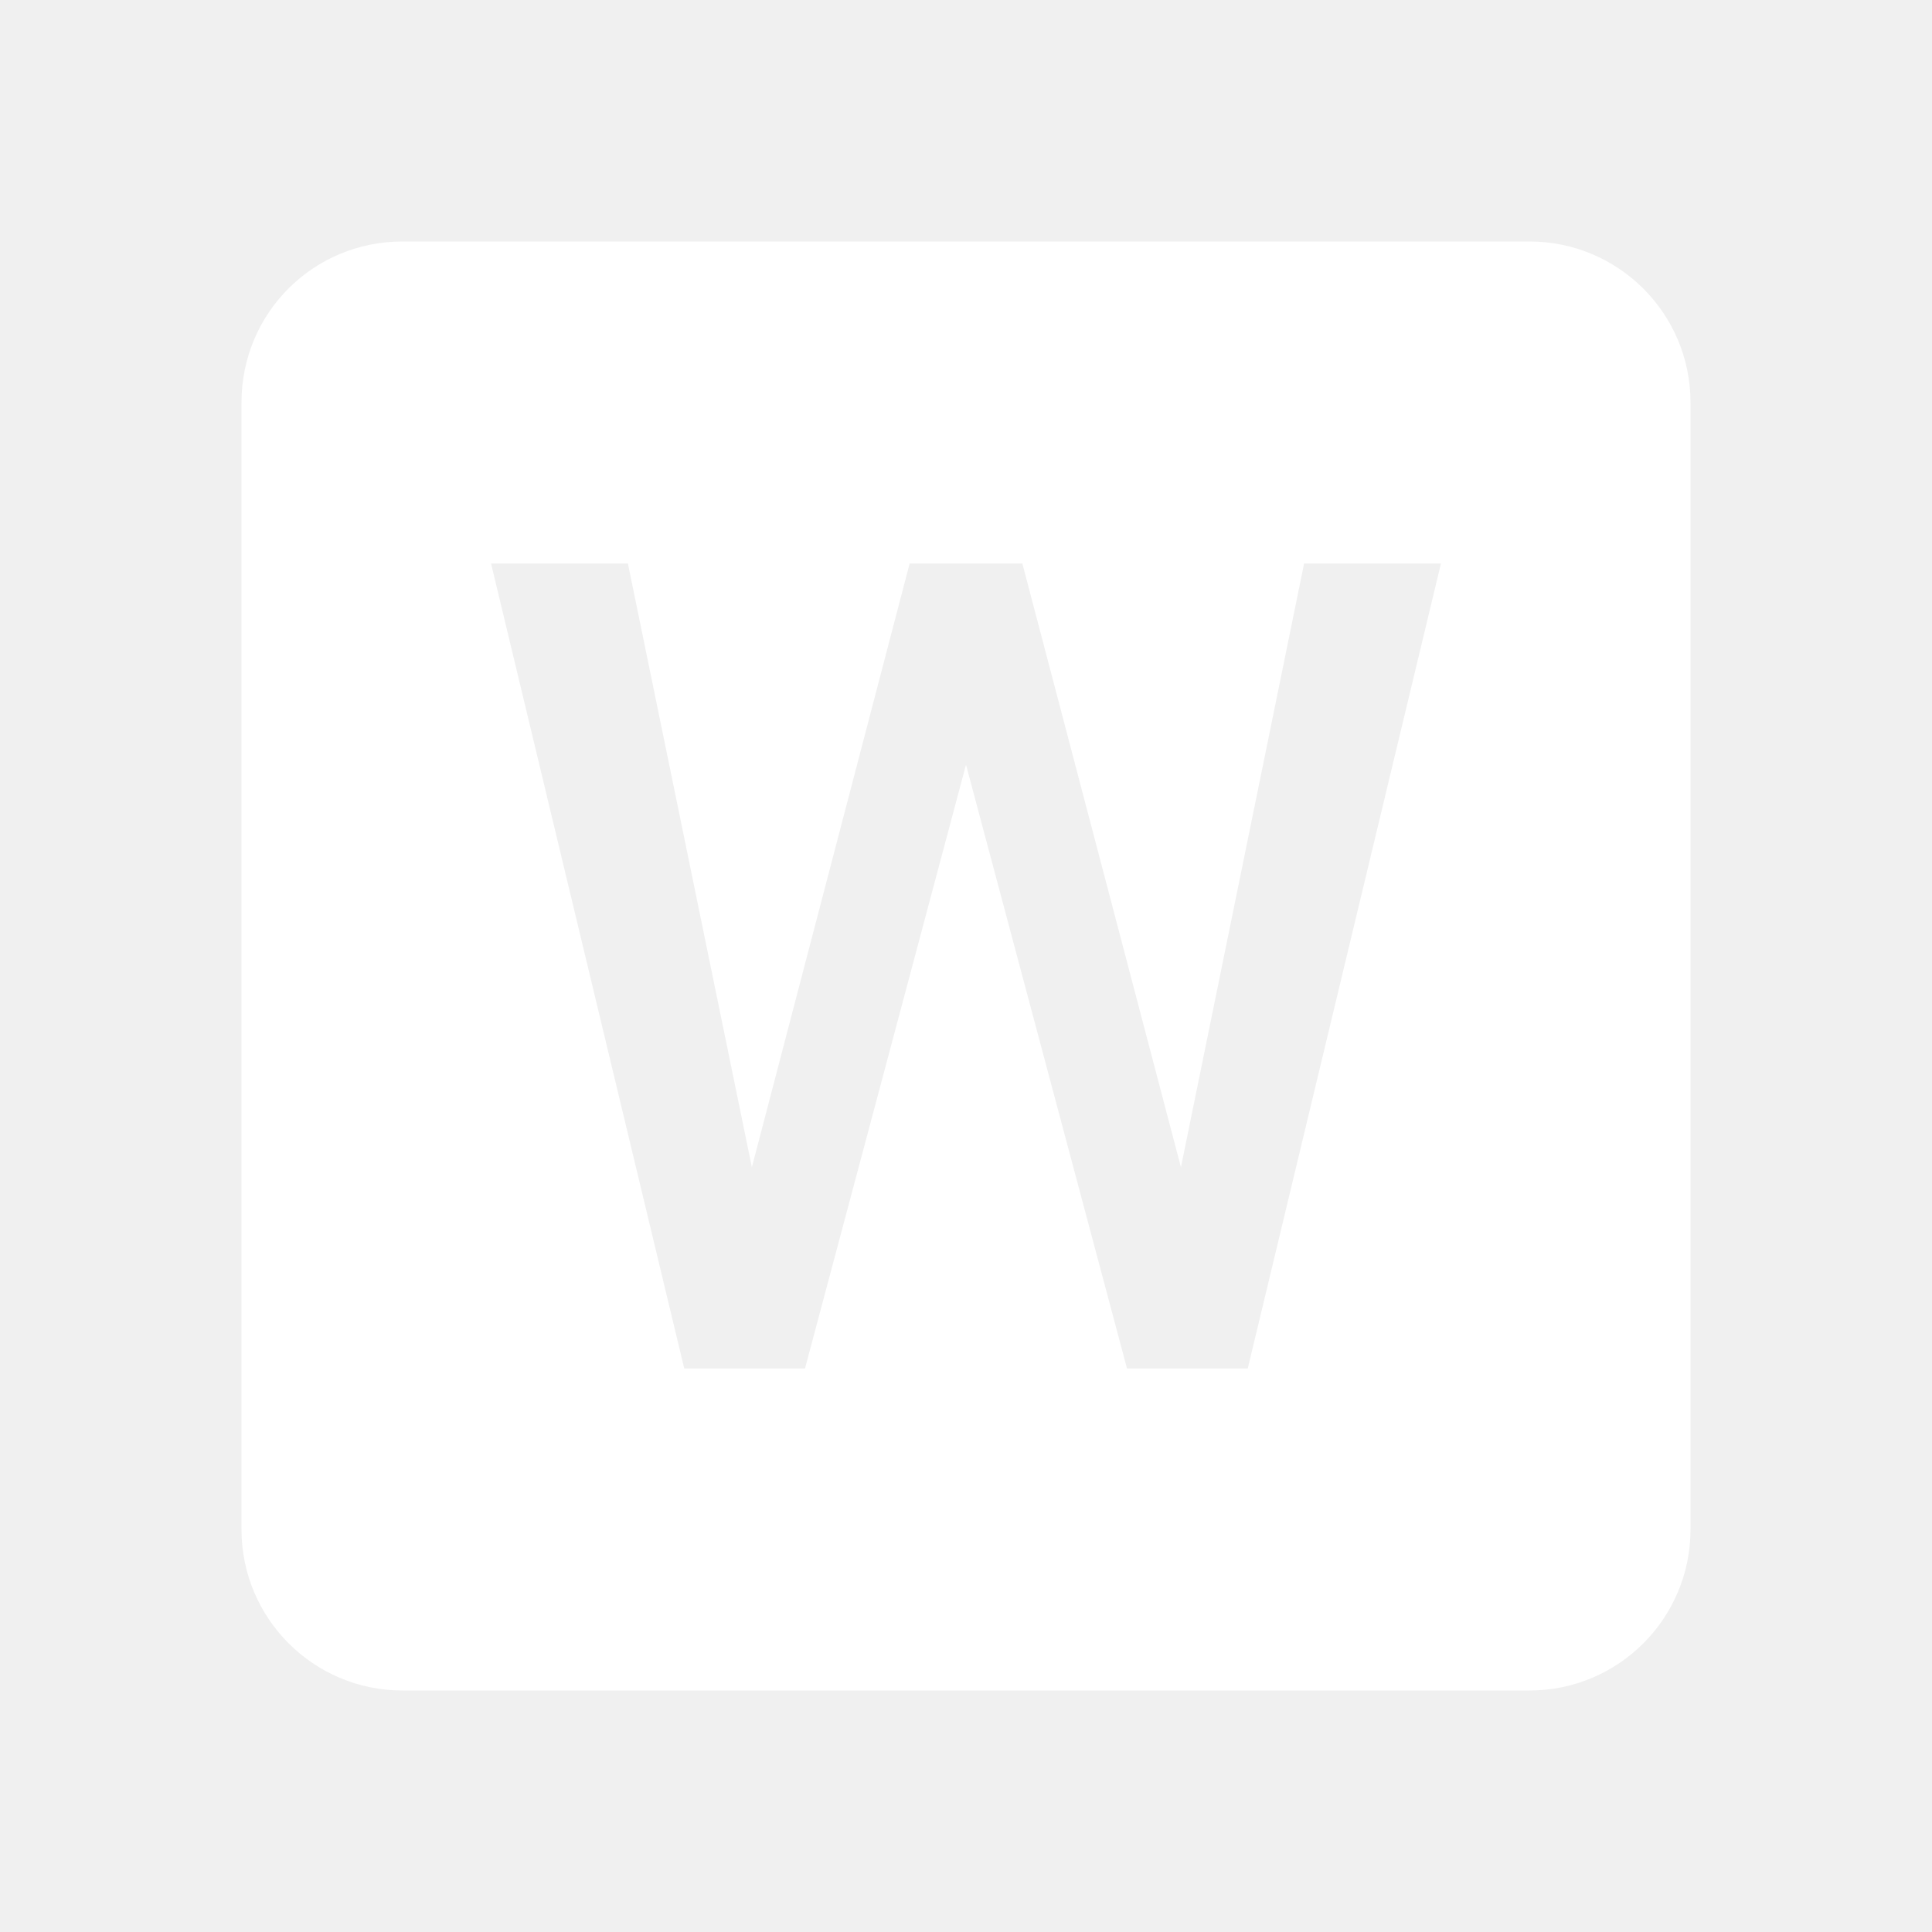
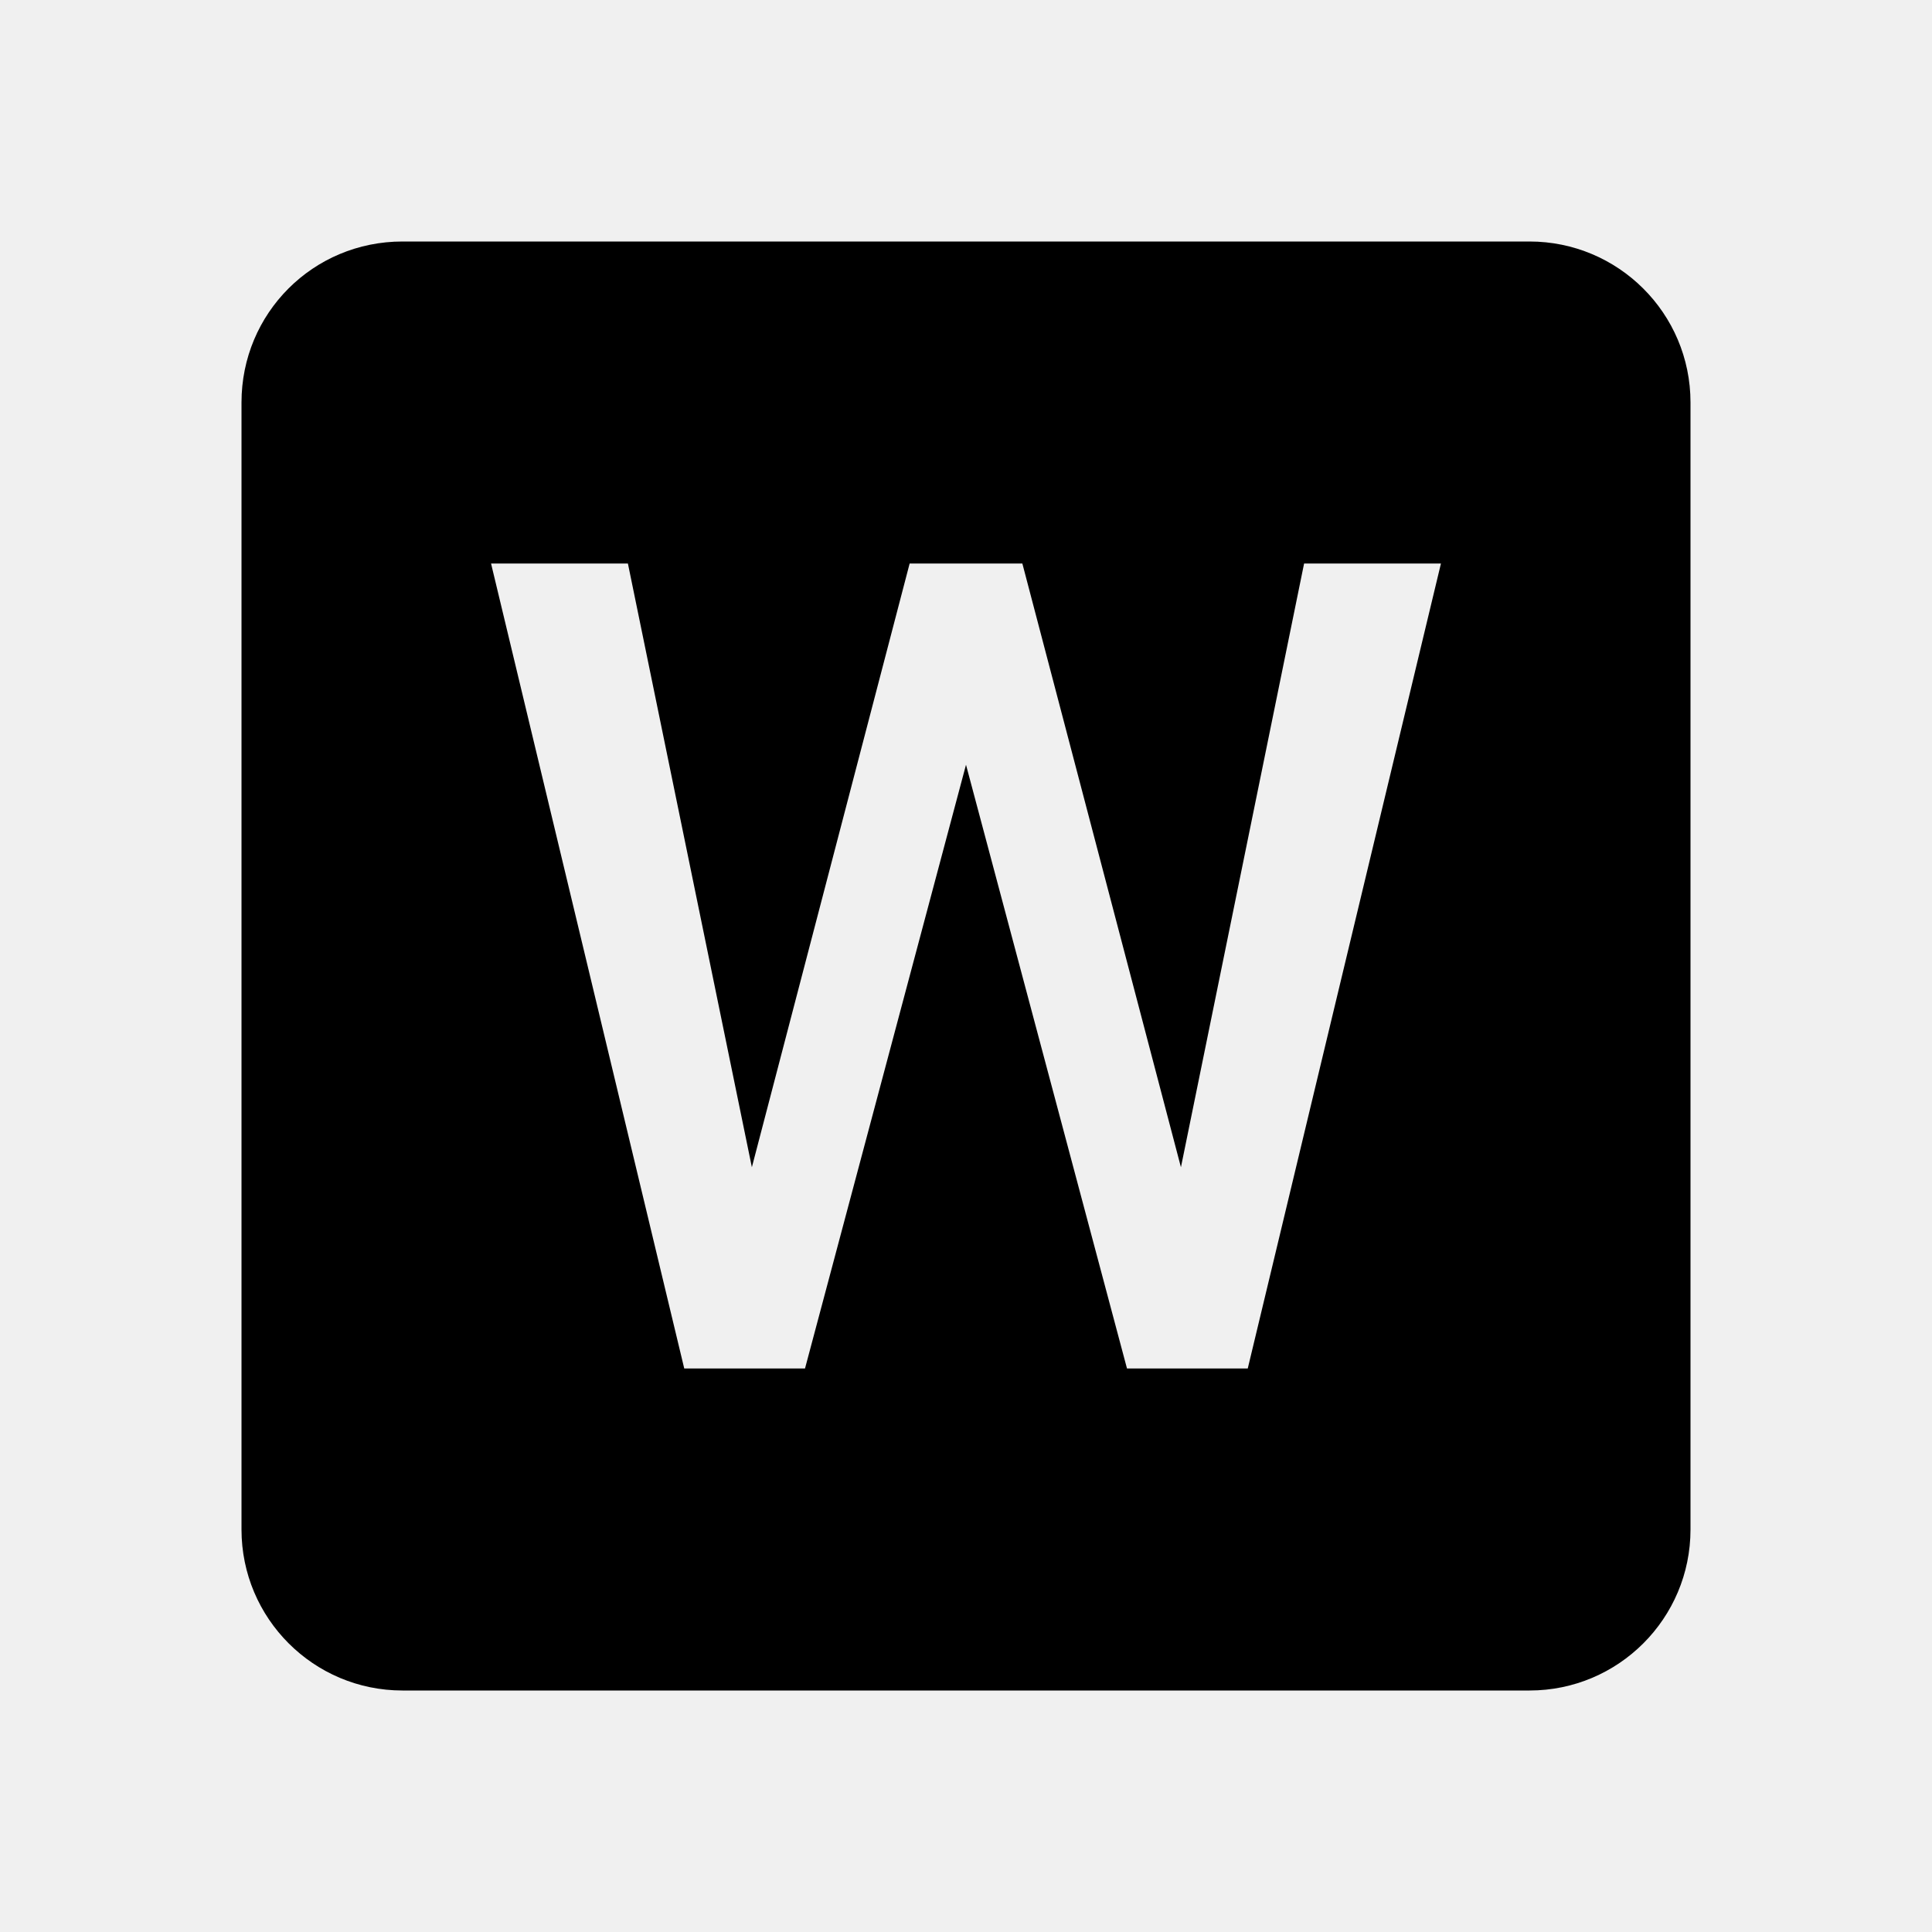
<svg xmlns="http://www.w3.org/2000/svg" version="1.1" width="24" height="24" viewBox="0 0 24 24">
-   <path d="M15.5,17H14L12,9.5L10,17H8.5L6.1,7H7.8L9.34,14.5L11.3,7H12.7L14.67,14.5L16.2,7H17.9M19,3H5C3.89,3 3,3.89 3,5V19A2,2 0 0,0 5,21H19A2,2 0 0,0 21,19V5C21,3.89 20.1,3 19,3Z" fill="white" />
+   <path d="M15.5,17H14L12,9.5L10,17H8.5L6.1,7H7.8L9.34,14.5L11.3,7H12.7L14.67,14.5L16.2,7H17.9M19,3H5C3.89,3 3,3.89 3,5V19A2,2 0 0,0 5,21H19A2,2 0 0,0 21,19V5C21,3.89 20.1,3 19,3Z" />
</svg>
